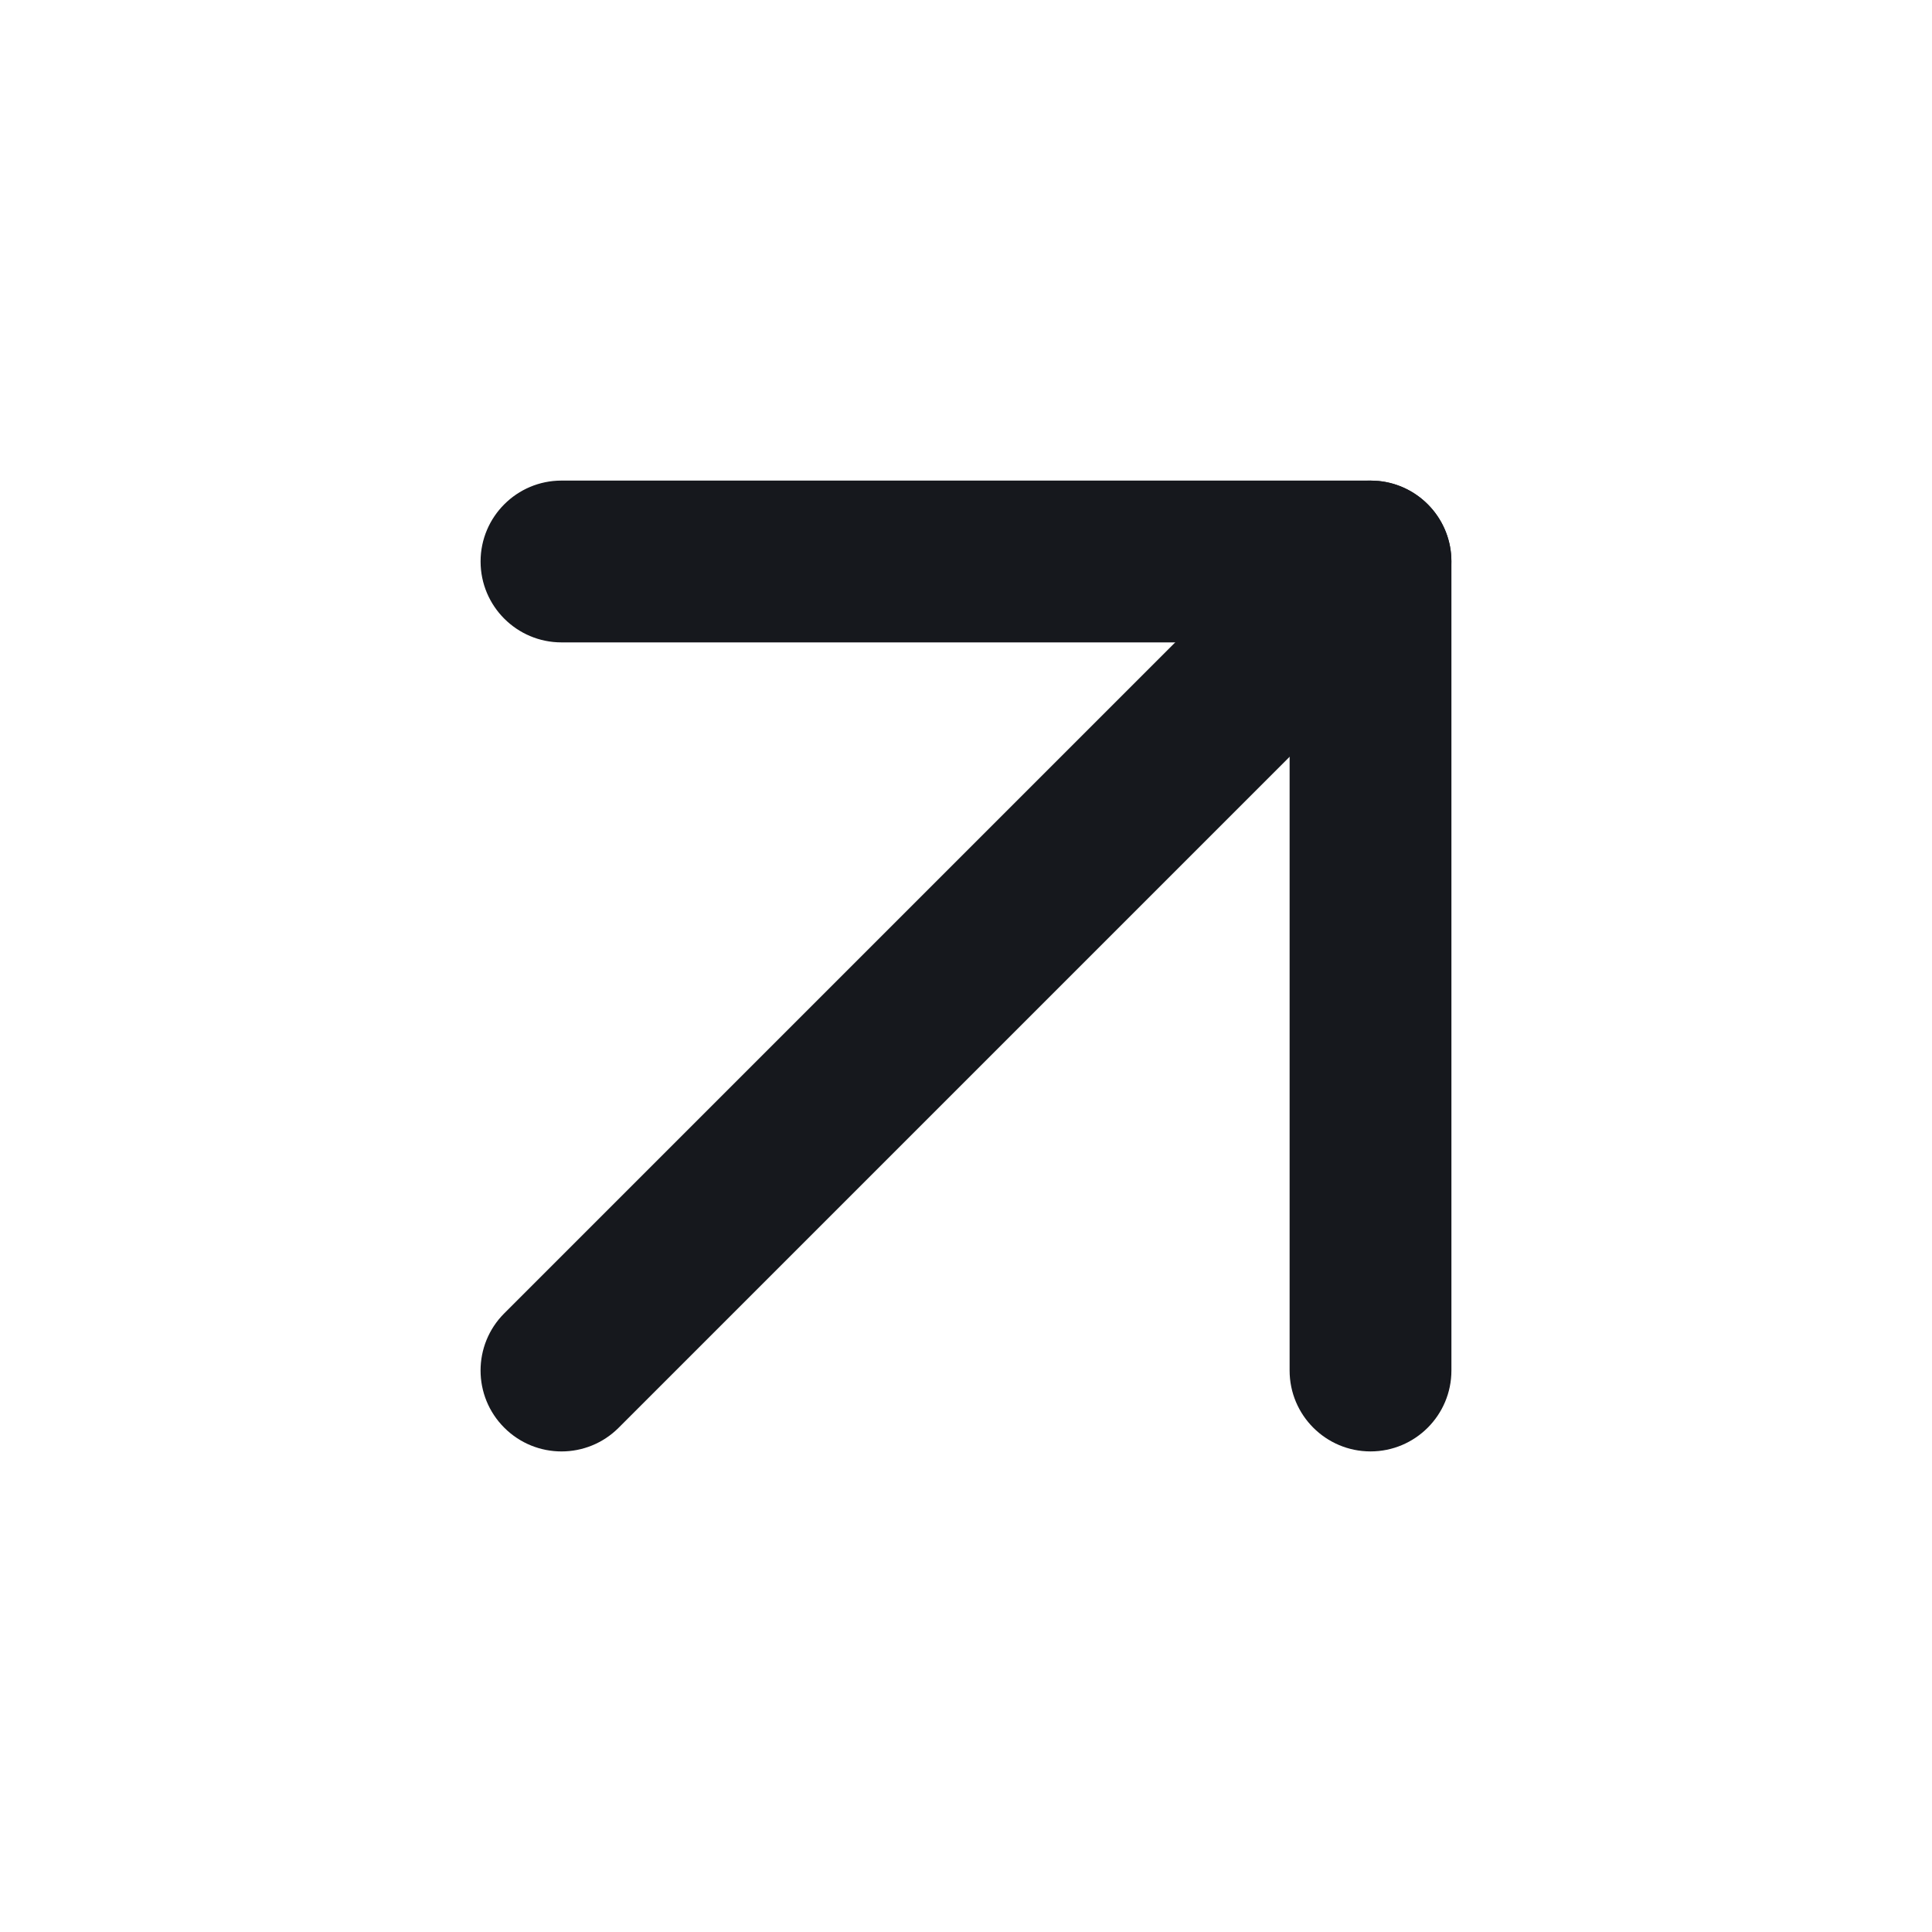
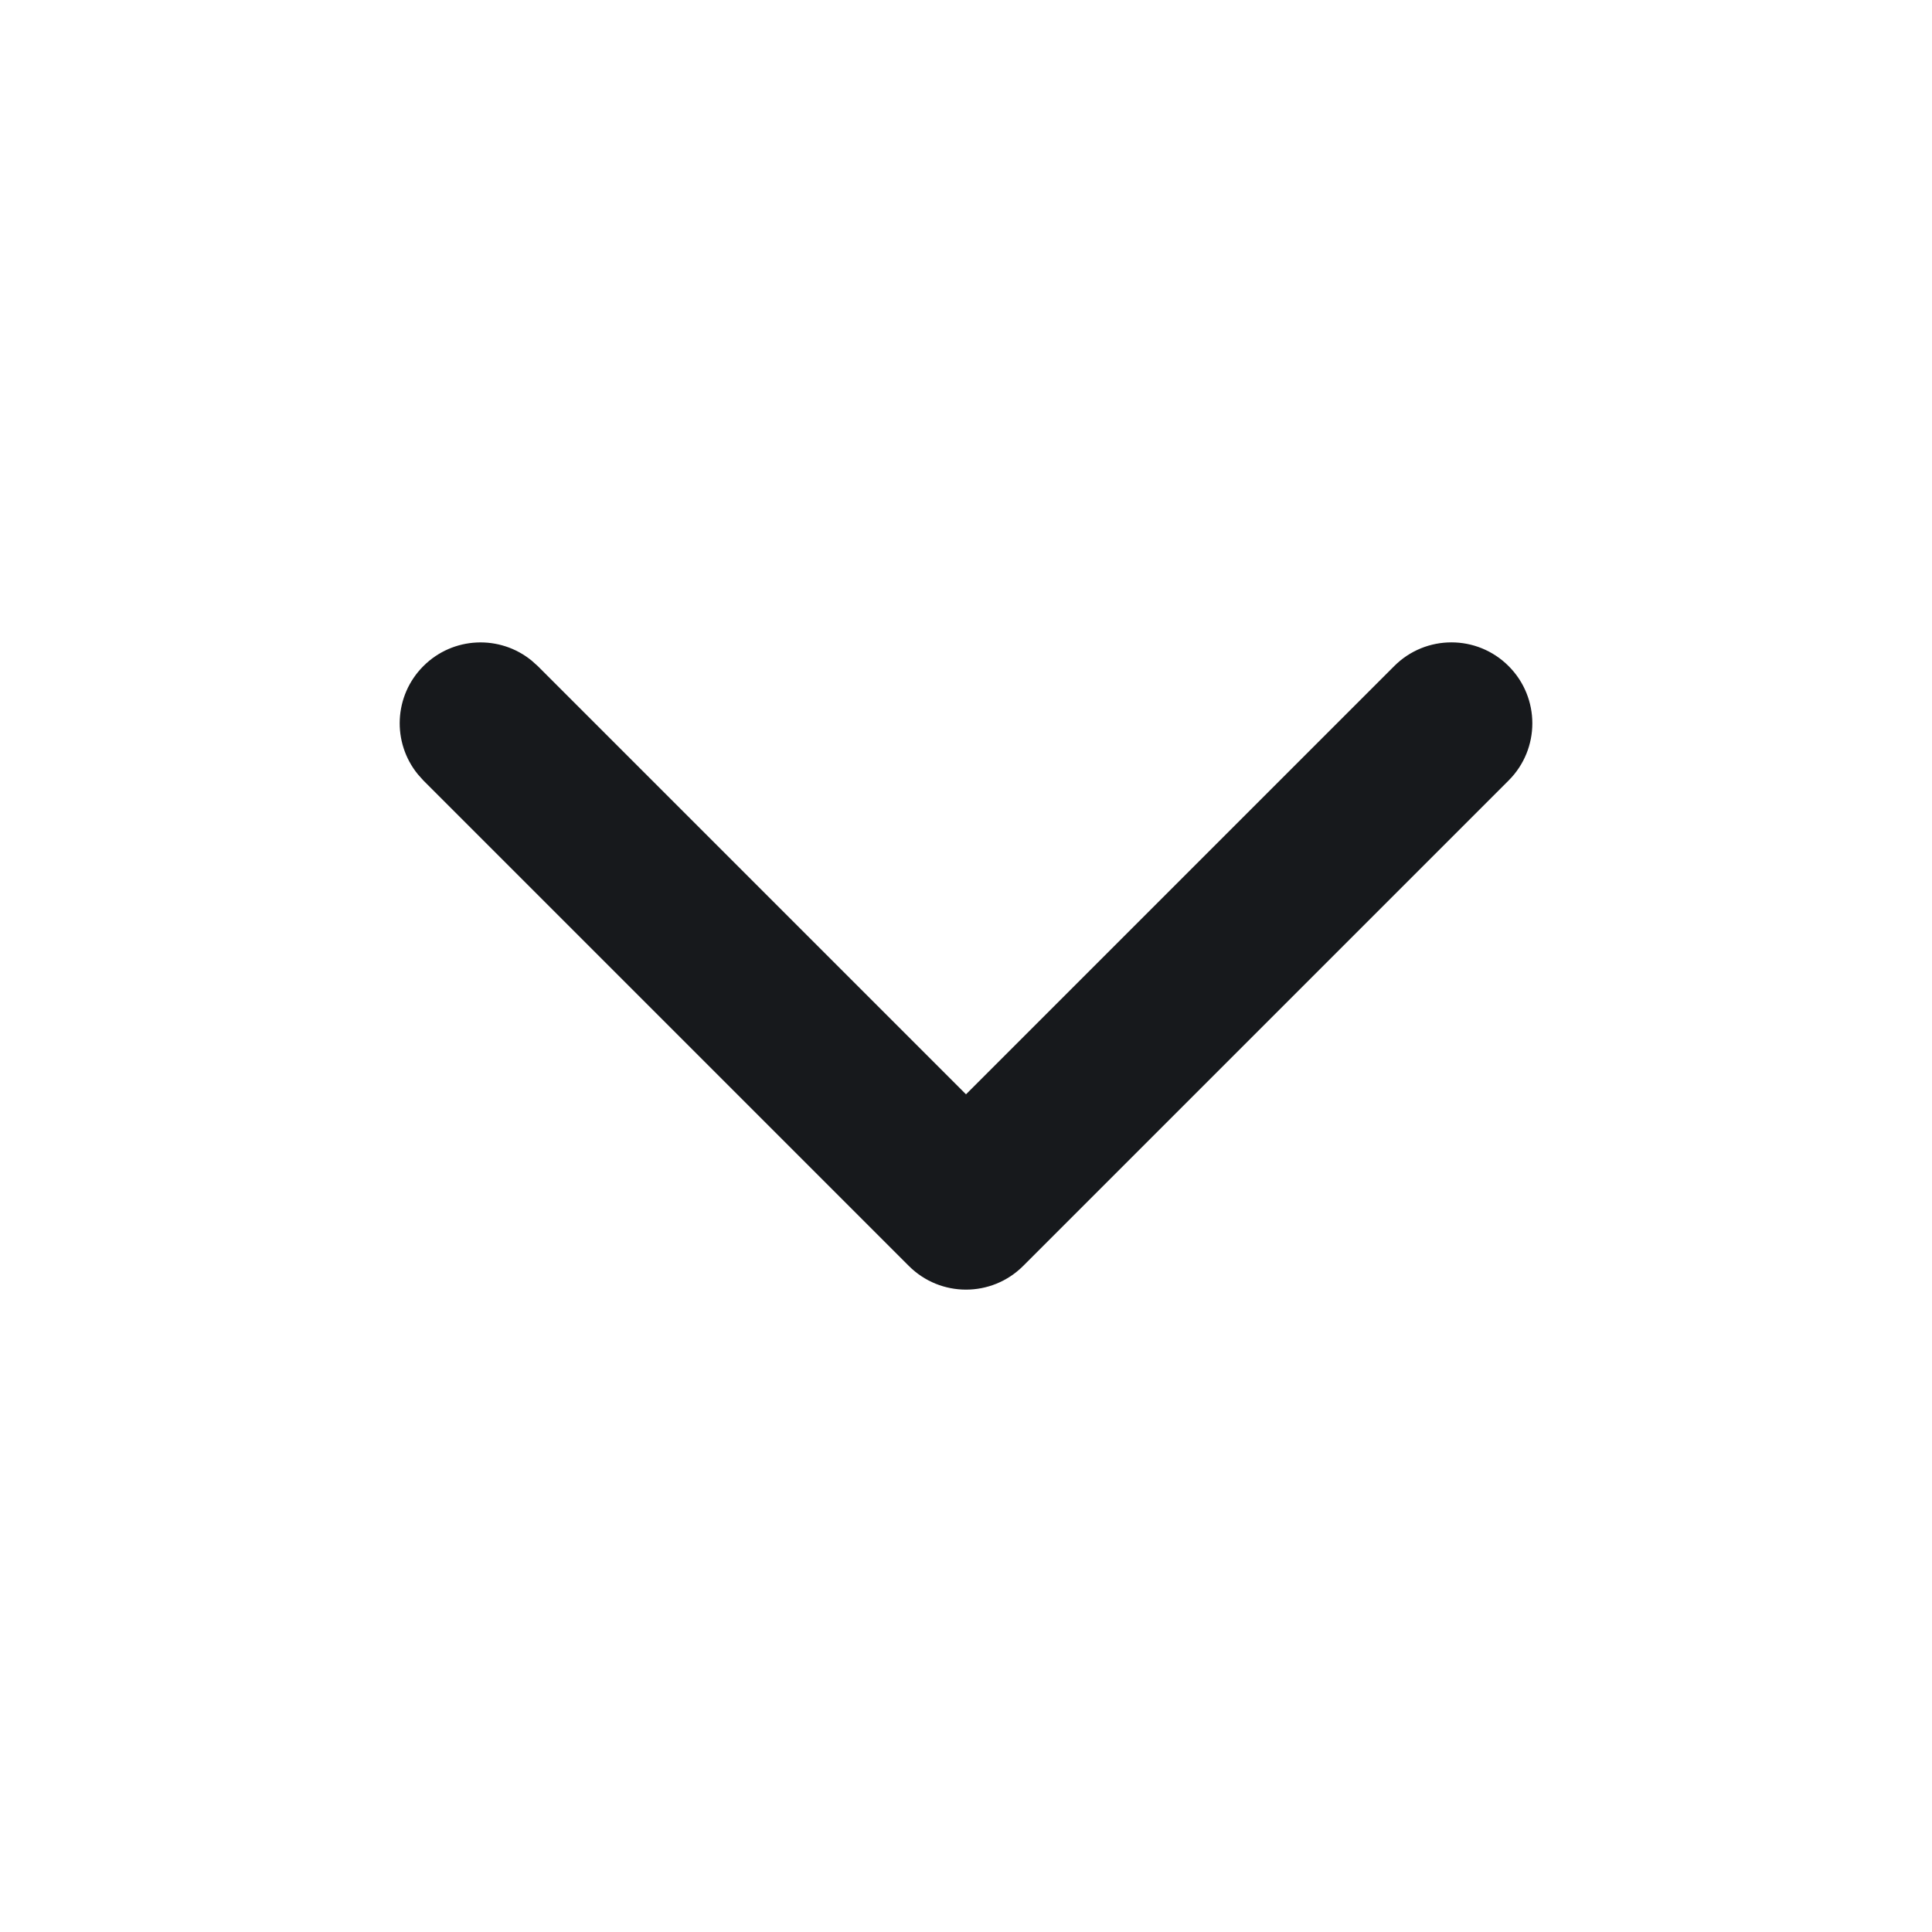
<svg xmlns="http://www.w3.org/2000/svg" width="16" height="16" viewBox="0 0 16 16">
  <g transform="matrix(1 0 0 1 0 0)">
    <g style="">
      <g transform="matrix(0.67 0 0 0.67 8 8)">
-         <path style="stroke: none; stroke-width: 1; stroke-dasharray: none; stroke-linecap: butt; stroke-dashoffset: 0; stroke-linejoin: miter; stroke-miterlimit: 4; fill: rgb(22,24,29); fill-rule: nonzero; opacity: 1;" transform=" translate(-12, -12)" d="M 16 17 L 16 8 L 7 8 C 6.448 8 6 7.552 6 7 C 6 6.448 6.448 6 7 6 L 17 6 L 17.102 6.005 C 17.607 6.056 18 6.482 18 7 L 18 17 C 18 17.552 17.552 18 17 18 C 16.448 18 16 17.552 16 17 Z" stroke-linecap="round" />
-       </g>
-       <g transform="matrix(0.67 0 0 0.67 8 8)">
-         <path style="stroke: none; stroke-width: 1; stroke-dasharray: none; stroke-linecap: butt; stroke-dashoffset: 0; stroke-linejoin: miter; stroke-miterlimit: 4; fill: rgb(22,24,29); fill-rule: nonzero; opacity: 1;" transform=" translate(-12, -12)" d="M 16.369 6.225 C 16.762 5.904 17.341 5.927 17.707 6.293 C 18.073 6.659 18.096 7.238 17.775 7.631 L 17.707 7.707 L 7.707 17.707 C 7.317 18.098 6.684 18.098 6.293 17.707 C 5.902 17.317 5.902 16.683 6.293 16.293 L 16.293 6.293 L 16.369 6.225 Z" stroke-linecap="round" />
+         <path style="stroke: none; stroke-width: 1; stroke-dasharray: none; stroke-linecap: butt; stroke-dashoffset: 0; stroke-linejoin: miter; stroke-miterlimit: 4; fill: rgb(23,25,28); fill-rule: nonzero; opacity: 1;" transform=" translate(-12, -12)" d="M 17.293 8.293 C 17.683 7.902 18.317 7.902 18.707 8.293 C 19.098 8.684 19.098 9.317 18.707 9.707 L 12.707 15.707 C 12.316 16.098 11.684 16.098 11.293 15.707 L 5.293 9.707 L 5.225 9.631 C 4.904 9.238 4.927 8.659 5.293 8.293 C 5.659 7.927 6.238 7.904 6.631 8.225 L 6.707 8.293 L 12 13.586 L 17.293 8.293 Z" stroke-linecap="round" />
      </g>
    </g>
  </g>
</svg>
